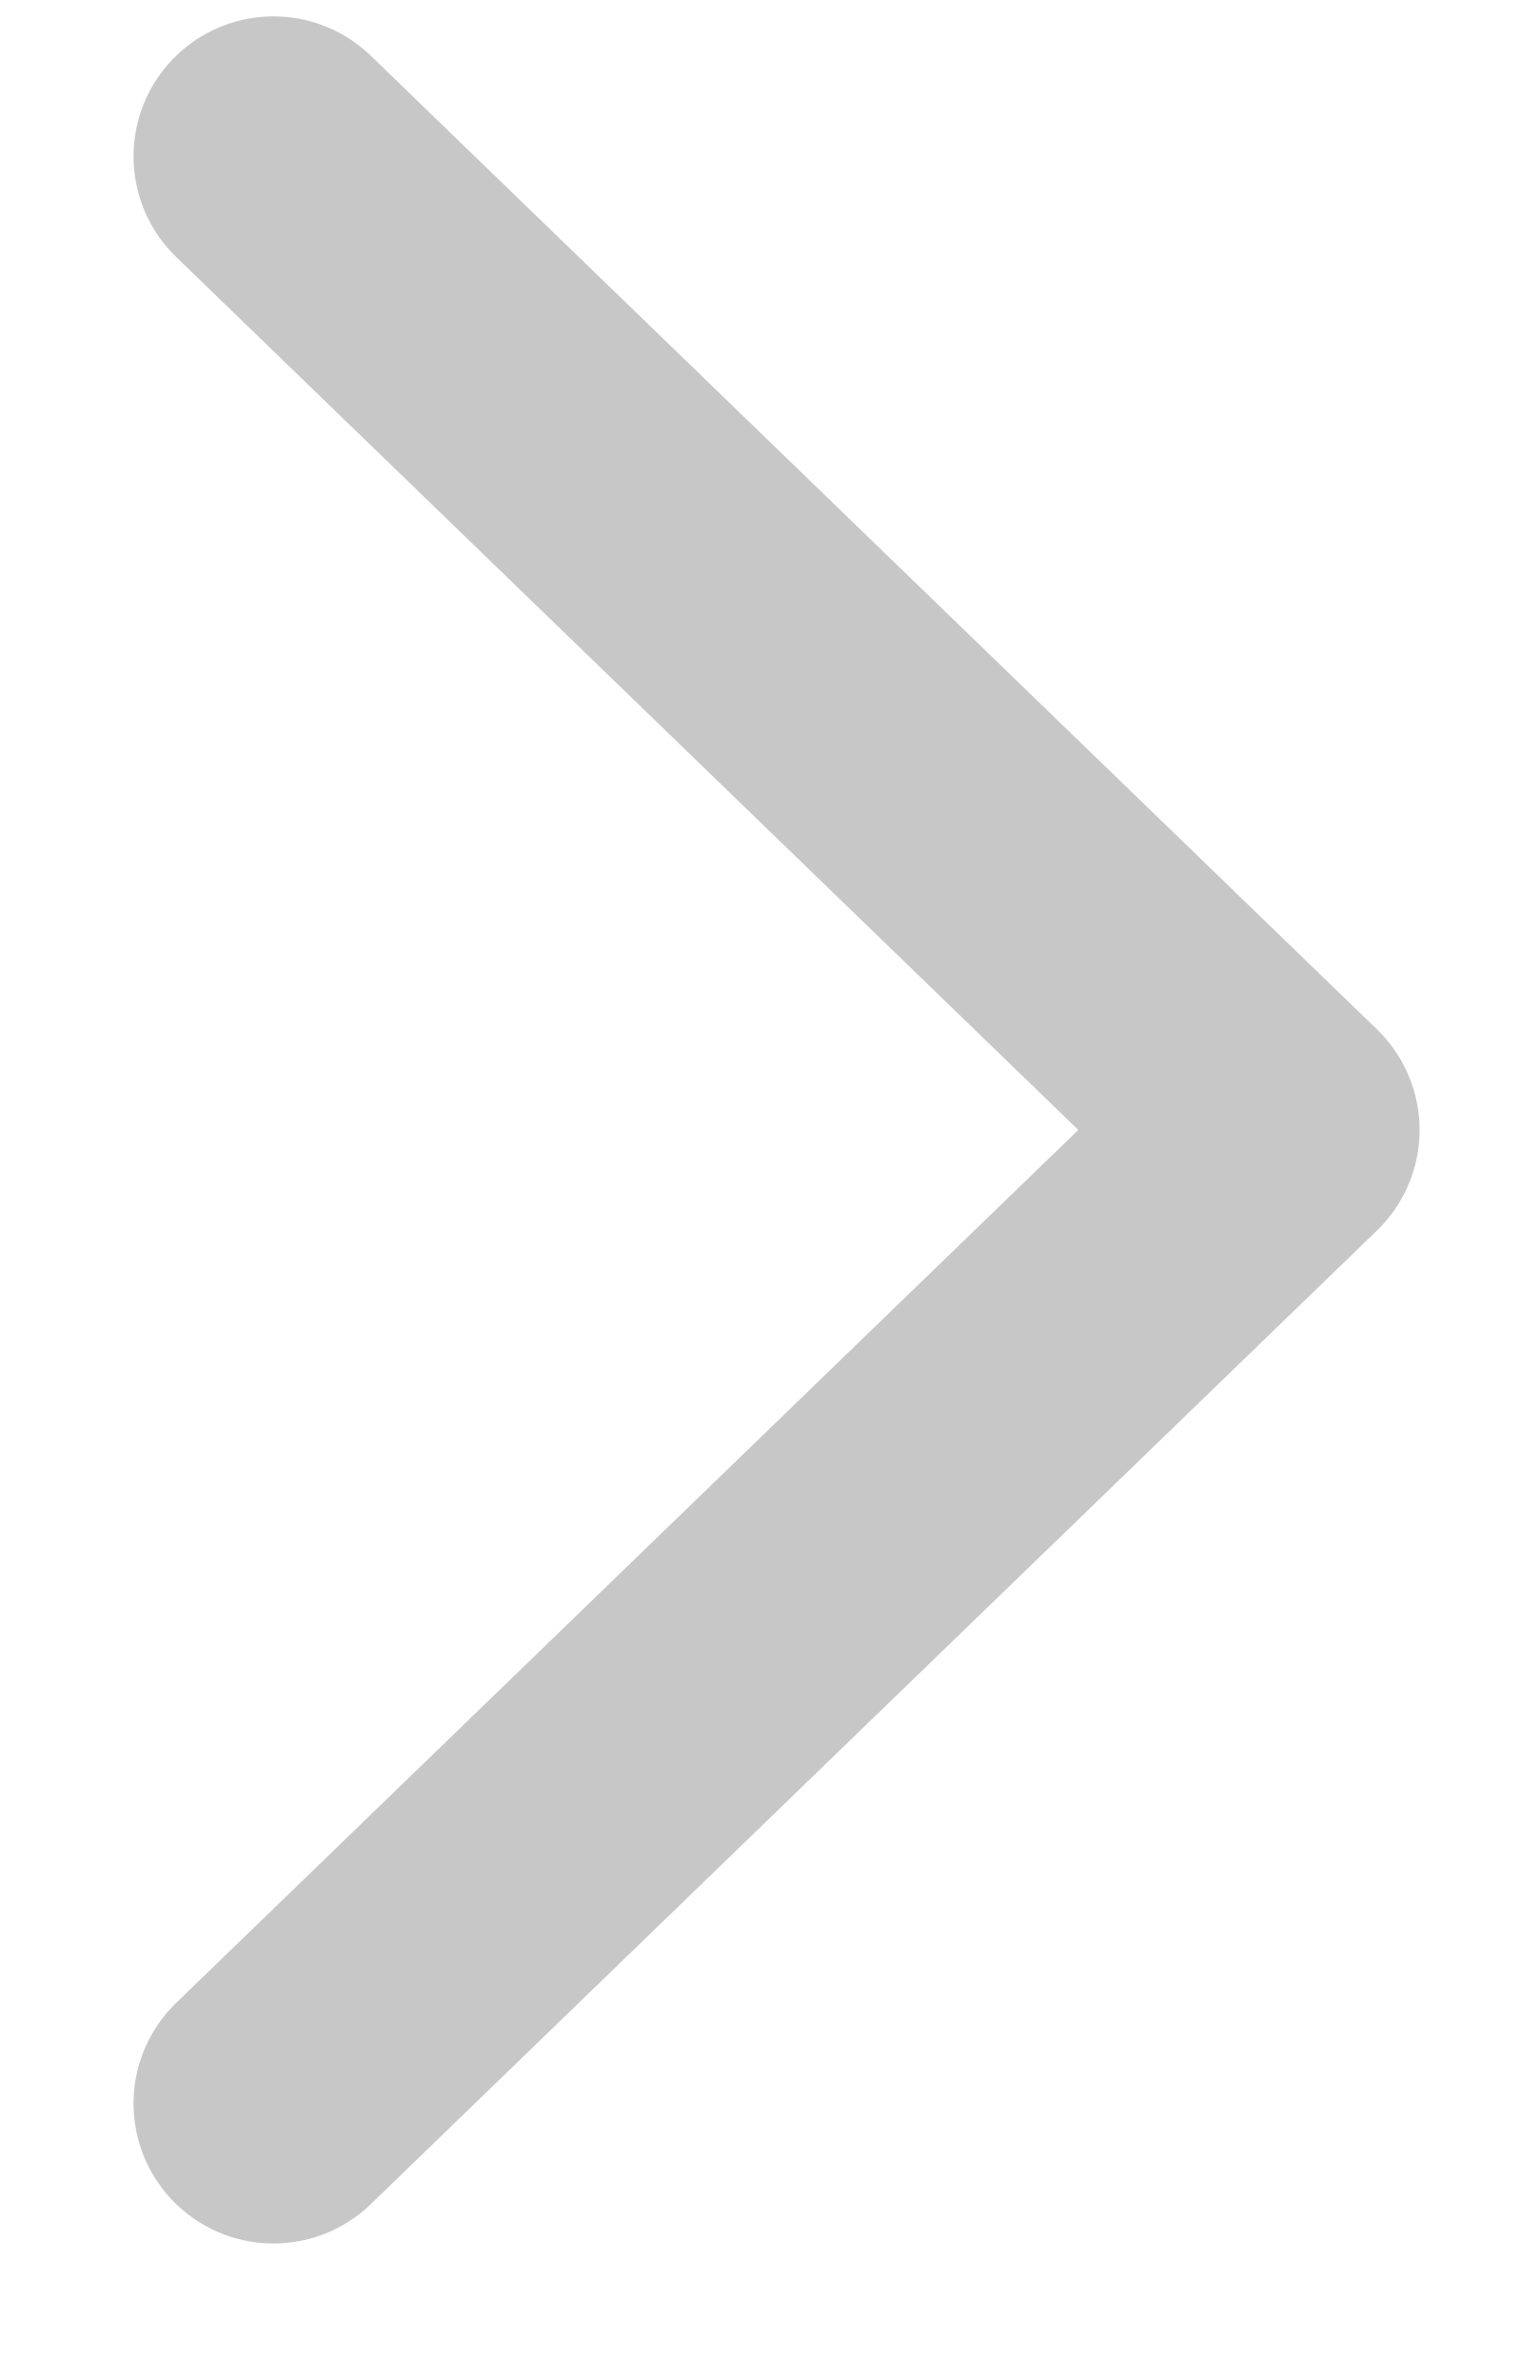
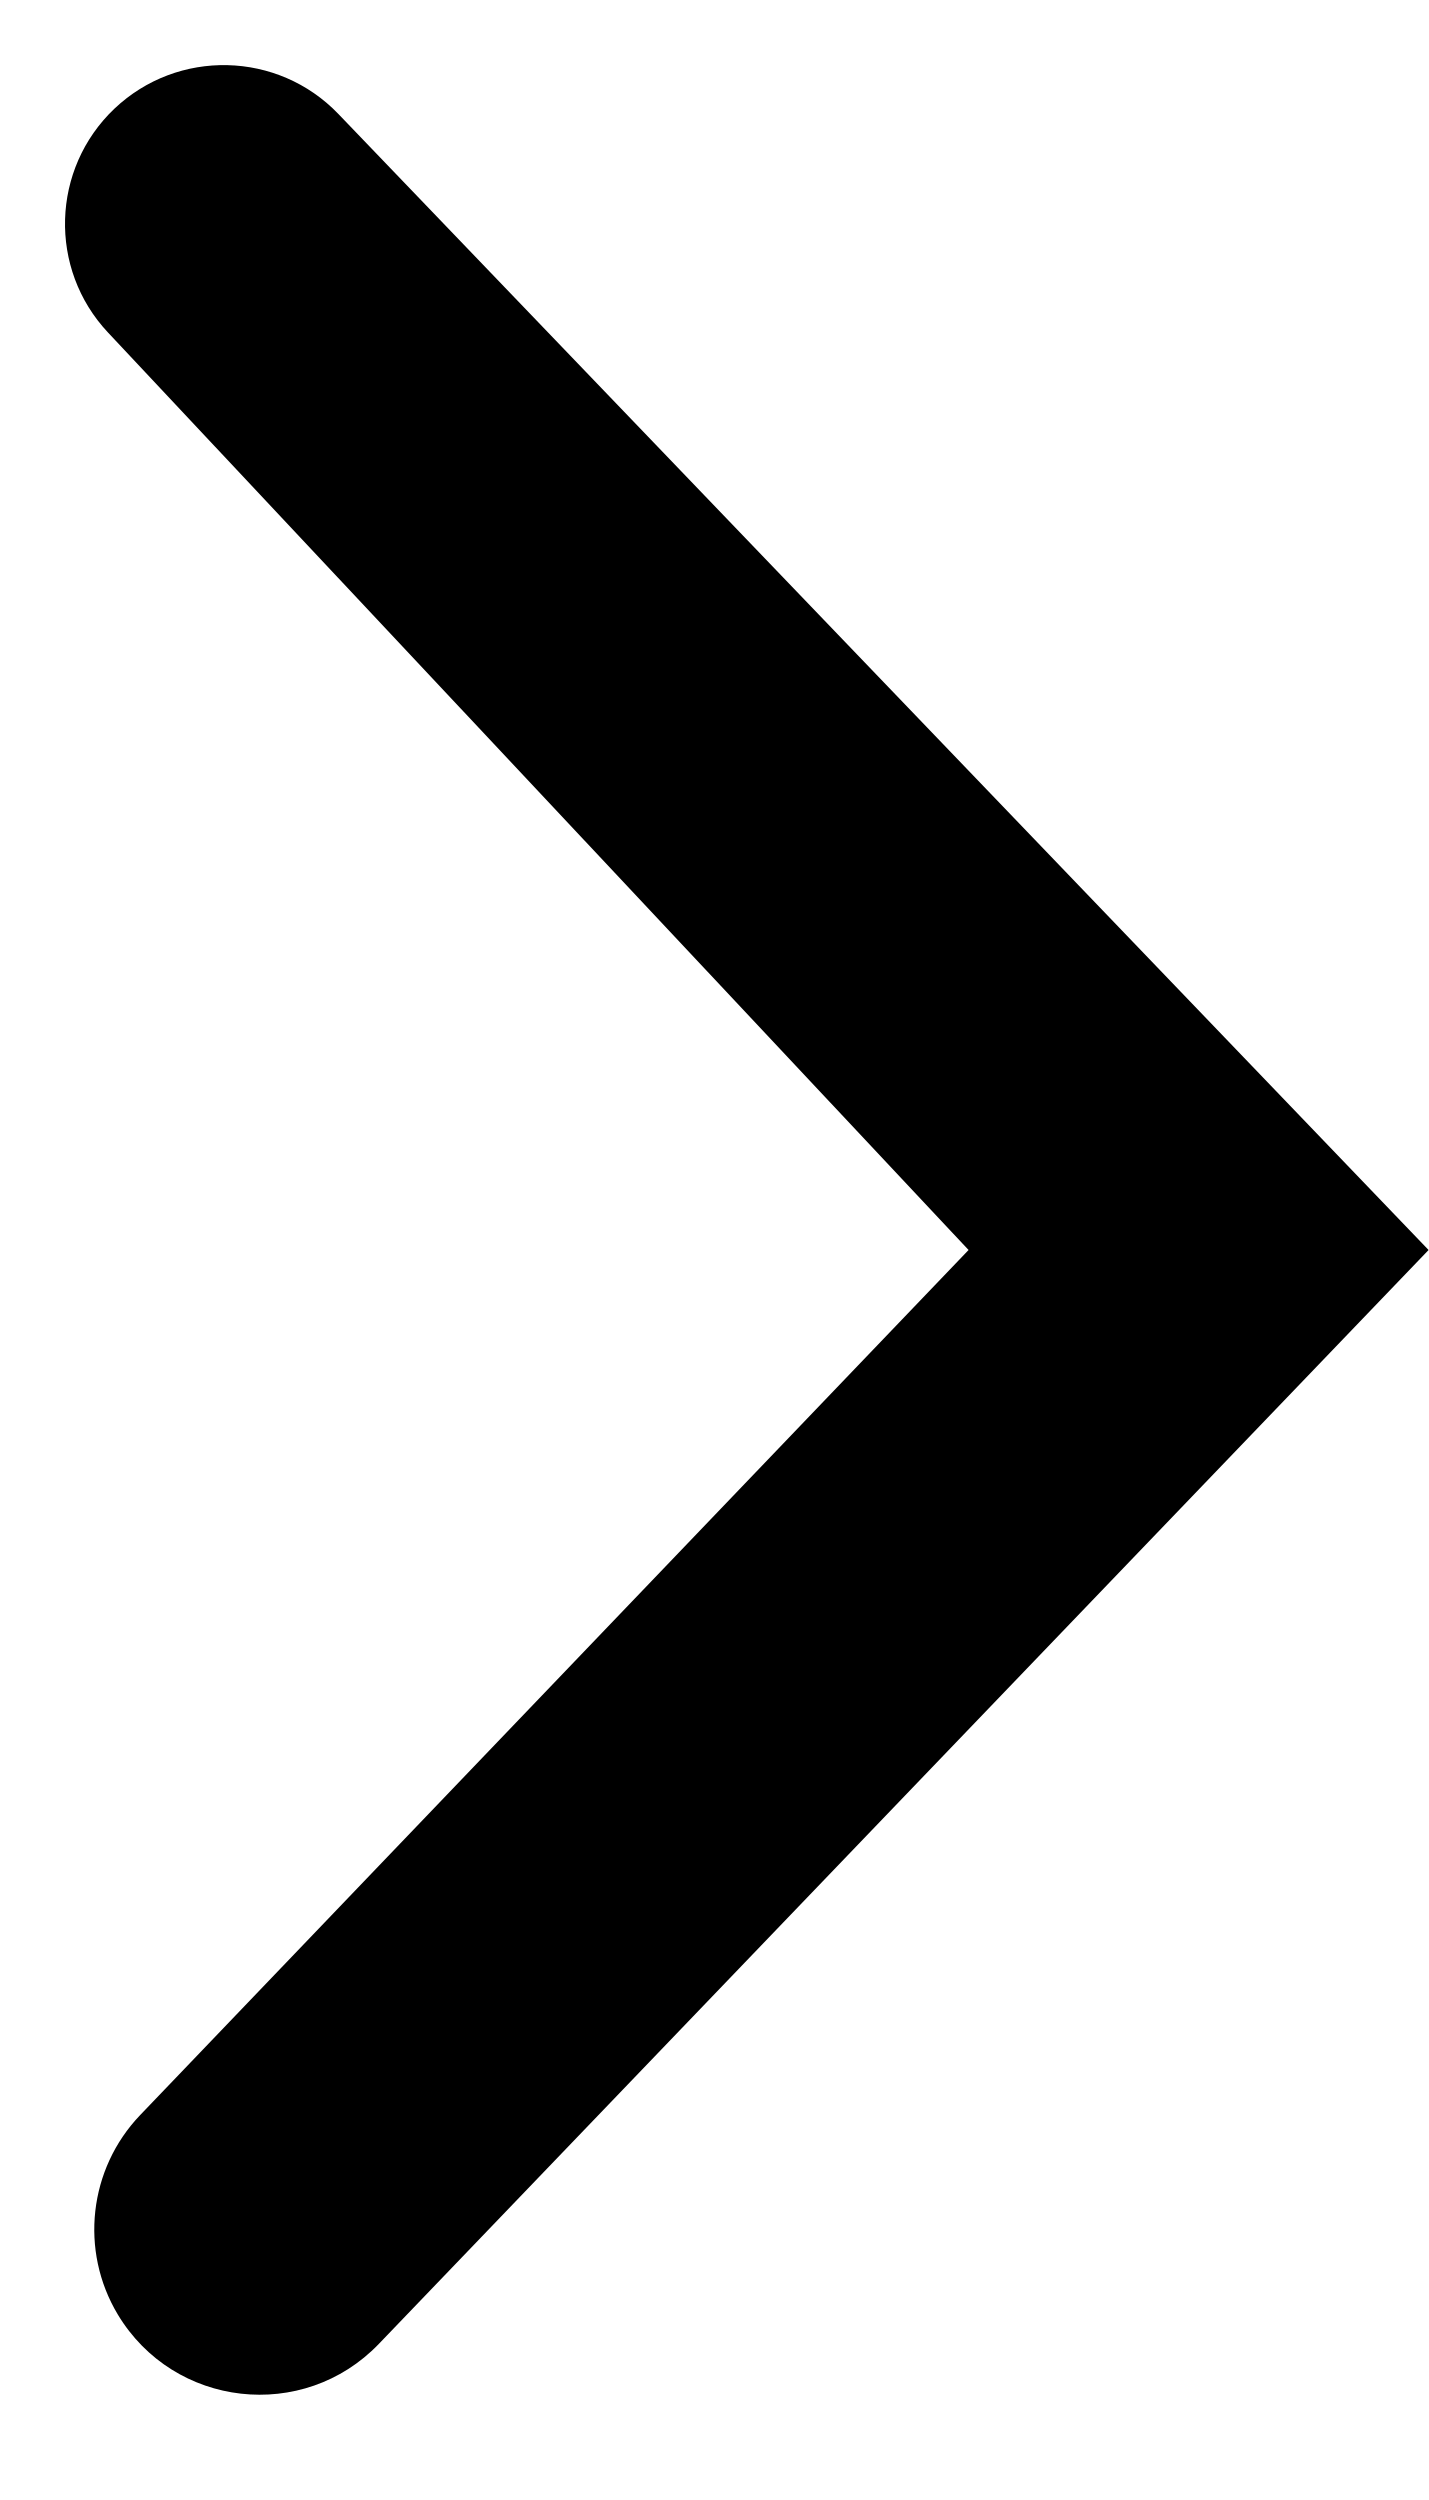
- <svg xmlns="http://www.w3.org/2000/svg" width="11" height="17" viewBox="0 0 11 17" fill="none">
-   <path d="M1.954 15.025L9.142 8.071L1.954 1.117" stroke="#C7C7C7" stroke-width="2" stroke-linecap="round" stroke-linejoin="round" />
+ <svg xmlns="http://www.w3.org/2000/svg" width="12" height="21" viewBox="0 0 12 21" fill="none">
+   <path d="M0.989 19.441C0.668 18.905 0.745 18.219 1.177 17.767L8.136 10.5L0.907 2.793C0.405 2.258 0.43 1.418 0.961 0.913C1.494 0.408 2.334 0.428 2.842 0.957L12 10.5L3.182 19.689C2.548 20.349 1.46 20.226 0.989 19.441Z" fill="currentColor" />
</svg>
